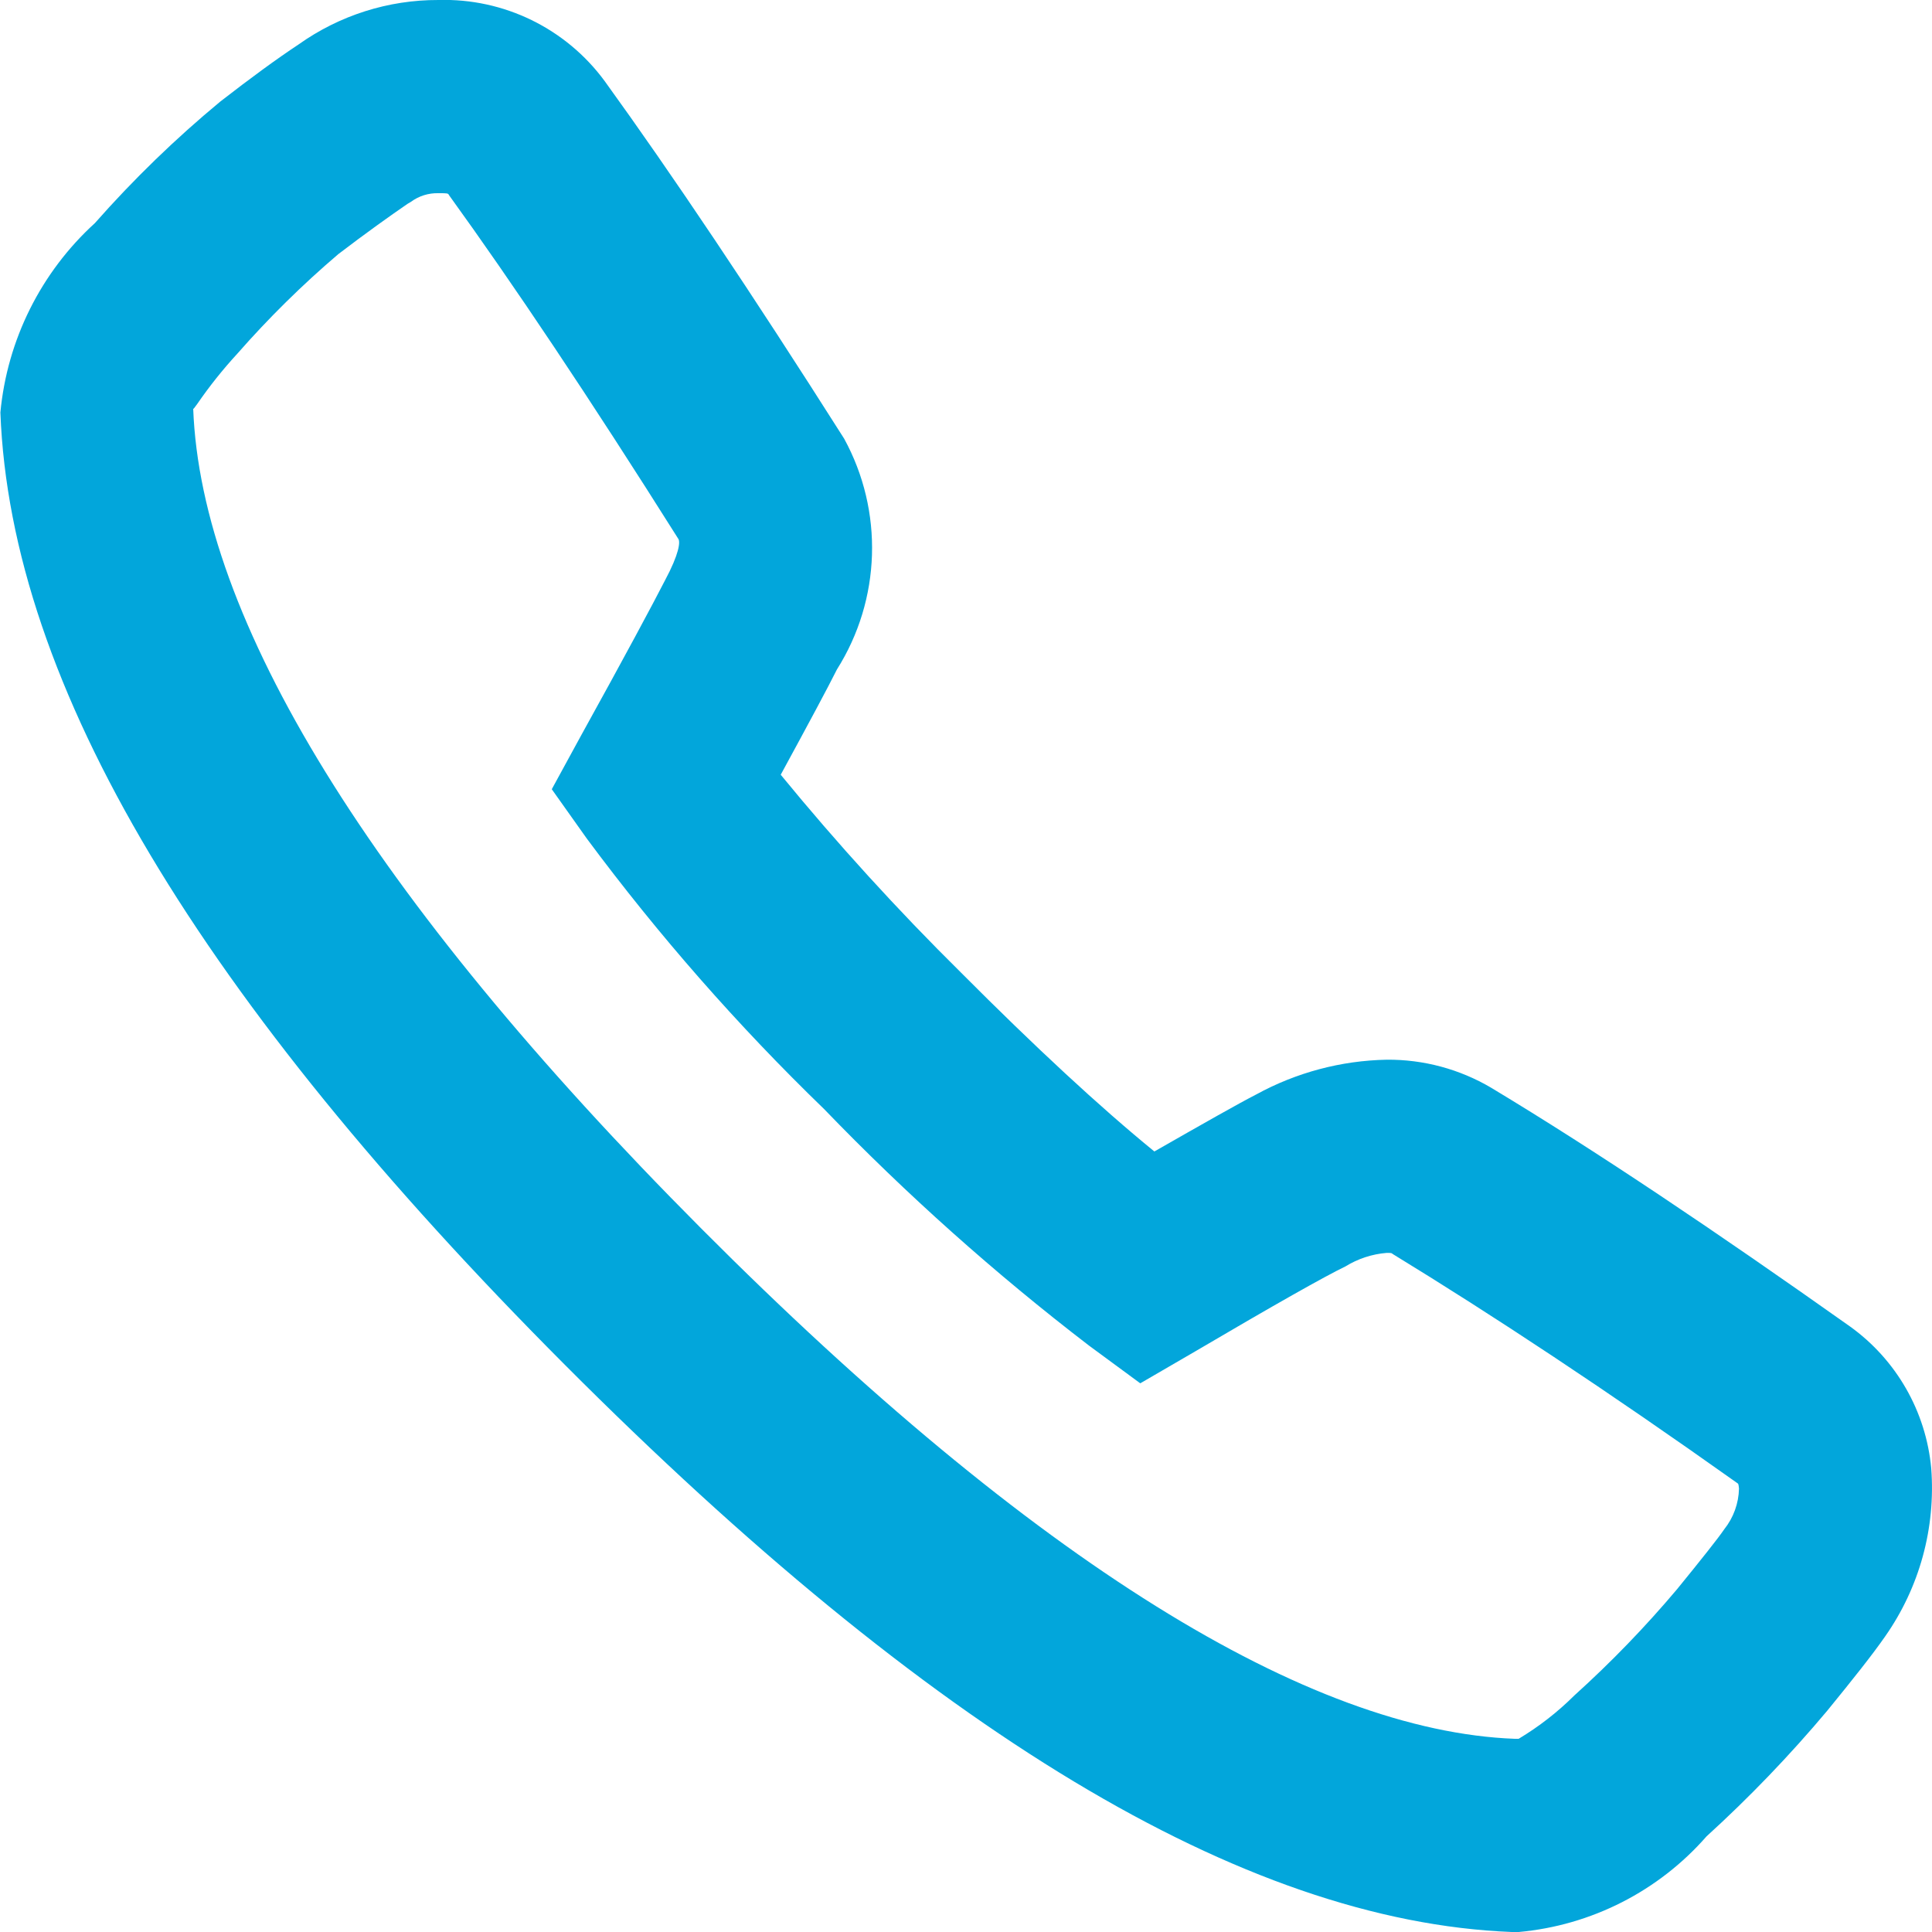
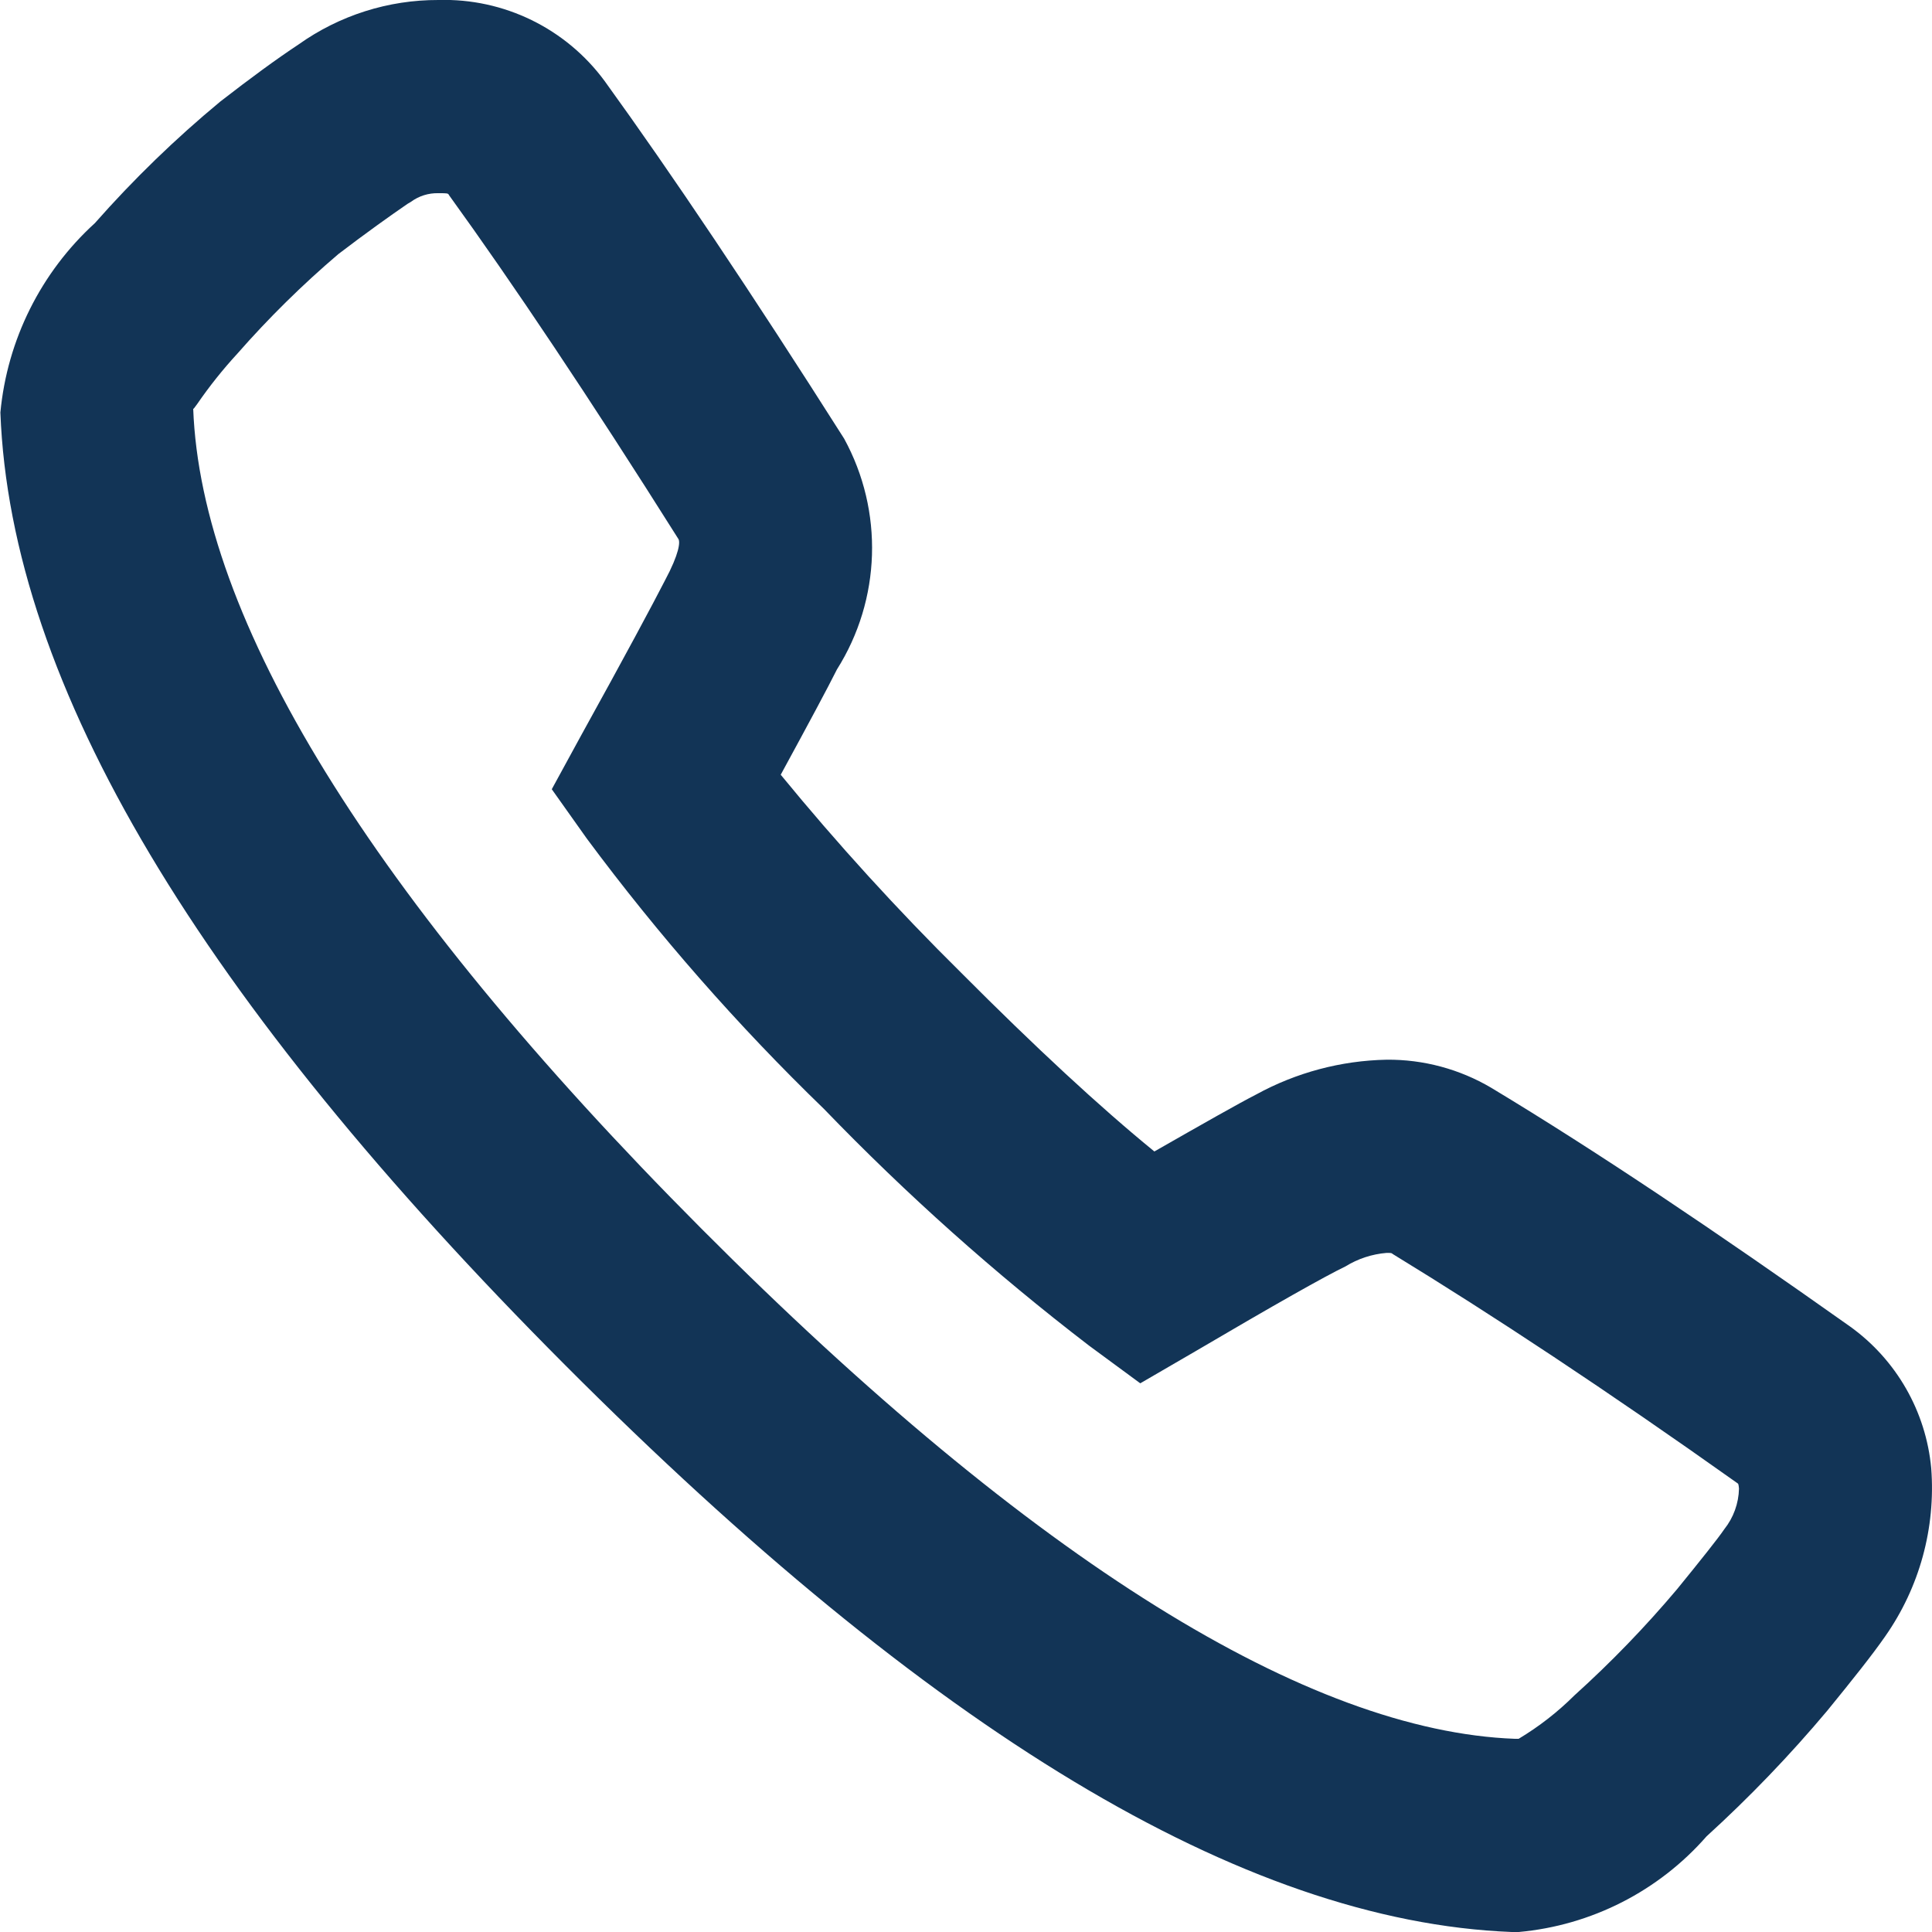
<svg xmlns="http://www.w3.org/2000/svg" width="20" height="20" viewBox="0 0 20 20">
-   <path id="phone" d="M680.26,4645.84a2.061,2.061,0,0,0-1.721-.84,2.483,2.483,0,0,0-1.448.46c-.227.15-.5.35-.809.59a11.556,11.556,0,0,0-1.3,1.26,3.037,3.037,0,0,0-.978,1.96c.106,2.83,2.075,6.08,5.845,9.86s7.009,5.76,9.8,5.87h.073a2.935,2.935,0,0,0,1.944-.99,13.481,13.481,0,0,0,1.249-1.3c.269-.33.468-.58.6-.77a2.675,2.675,0,0,0,.477-1.74,2.037,2.037,0,0,0-.843-1.47c-1.384-.98-2.617-1.81-3.713-2.47a2.092,2.092,0,0,0-1.081-.29,2.929,2.929,0,0,0-1.351.36c-.176.09-.529.29-1.054.59-.564-.46-1.233-1.08-2-1.85a26.49,26.49,0,0,1-1.868-2.05c.294-.54.487-.9.582-1.09a2.357,2.357,0,0,0,.074-2.39C681.773,4648.02,680.954,4646.8,680.26,4645.84Zm9.421,17.16c-2.124-.08-4.972-1.82-8.419-5.28s-5.181-6.32-5.262-8.49c0,.01.014-.01.043-.05a4.706,4.706,0,0,1,.415-.52,10.105,10.105,0,0,1,1.045-1.03c.288-.22.527-.39.716-.52l.034-.02a.458.458,0,0,1,.286-.09c.093,0,.1,0,.109.02.658.91,1.455,2.1,2.375,3.56.019.03.01.15-.14.43-.123.24-.412.78-.871,1.61l-.3.55.362.51a22.749,22.749,0,0,0,2.456,2.8,24.621,24.621,0,0,0,2.744,2.45l.53.39.568-.33c.816-.48,1.347-.78,1.556-.88a.959.959,0,0,1,.426-.14c.04,0,.054,0,.061.01,1.031.63,2.228,1.42,3.565,2.37.016.01.017.01.022.06a.7.7,0,0,1-.152.42c-.068.1-.244.32-.488.62a11.2,11.2,0,0,1-1.063,1.1,3.018,3.018,0,0,1-.578.45Z" transform="translate(-674 -4645)" fill="#02a6db" fill-rule="evenodd" />
+   <path id="phone" d="M680.26,4645.84a2.061,2.061,0,0,0-1.721-.84,2.483,2.483,0,0,0-1.448.46c-.227.15-.5.35-.809.59a11.556,11.556,0,0,0-1.3,1.26,3.037,3.037,0,0,0-.978,1.96c.106,2.83,2.075,6.08,5.845,9.86s7.009,5.76,9.8,5.87h.073a2.935,2.935,0,0,0,1.944-.99,13.481,13.481,0,0,0,1.249-1.3c.269-.33.468-.58.6-.77a2.675,2.675,0,0,0,.477-1.74,2.037,2.037,0,0,0-.843-1.47c-1.384-.98-2.617-1.81-3.713-2.47a2.092,2.092,0,0,0-1.081-.29,2.929,2.929,0,0,0-1.351.36c-.176.09-.529.29-1.054.59-.564-.46-1.233-1.08-2-1.85a26.49,26.49,0,0,1-1.868-2.05c.294-.54.487-.9.582-1.09a2.357,2.357,0,0,0,.074-2.39C681.773,4648.02,680.954,4646.8,680.26,4645.84Zm9.421,17.16c-2.124-.08-4.972-1.82-8.419-5.28s-5.181-6.32-5.262-8.49c0,.01.014-.01.043-.05a4.706,4.706,0,0,1,.415-.52,10.105,10.105,0,0,1,1.045-1.03c.288-.22.527-.39.716-.52l.034-.02a.458.458,0,0,1,.286-.09c.093,0,.1,0,.109.02.658.91,1.455,2.1,2.375,3.56.019.03.01.15-.14.43-.123.24-.412.78-.871,1.61l-.3.55.362.51a22.749,22.749,0,0,0,2.456,2.8,24.621,24.621,0,0,0,2.744,2.45l.53.39.568-.33c.816-.48,1.347-.78,1.556-.88a.959.959,0,0,1,.426-.14c.04,0,.054,0,.061.01,1.031.63,2.228,1.42,3.565,2.37.016.01.017.01.022.06a.7.7,0,0,1-.152.42c-.068.1-.244.32-.488.62a11.2,11.2,0,0,1-1.063,1.1,3.018,3.018,0,0,1-.578.45Z" transform="translate(-674 -4645)" fill="#123456" fill-rule="evenodd" />
</svg>
